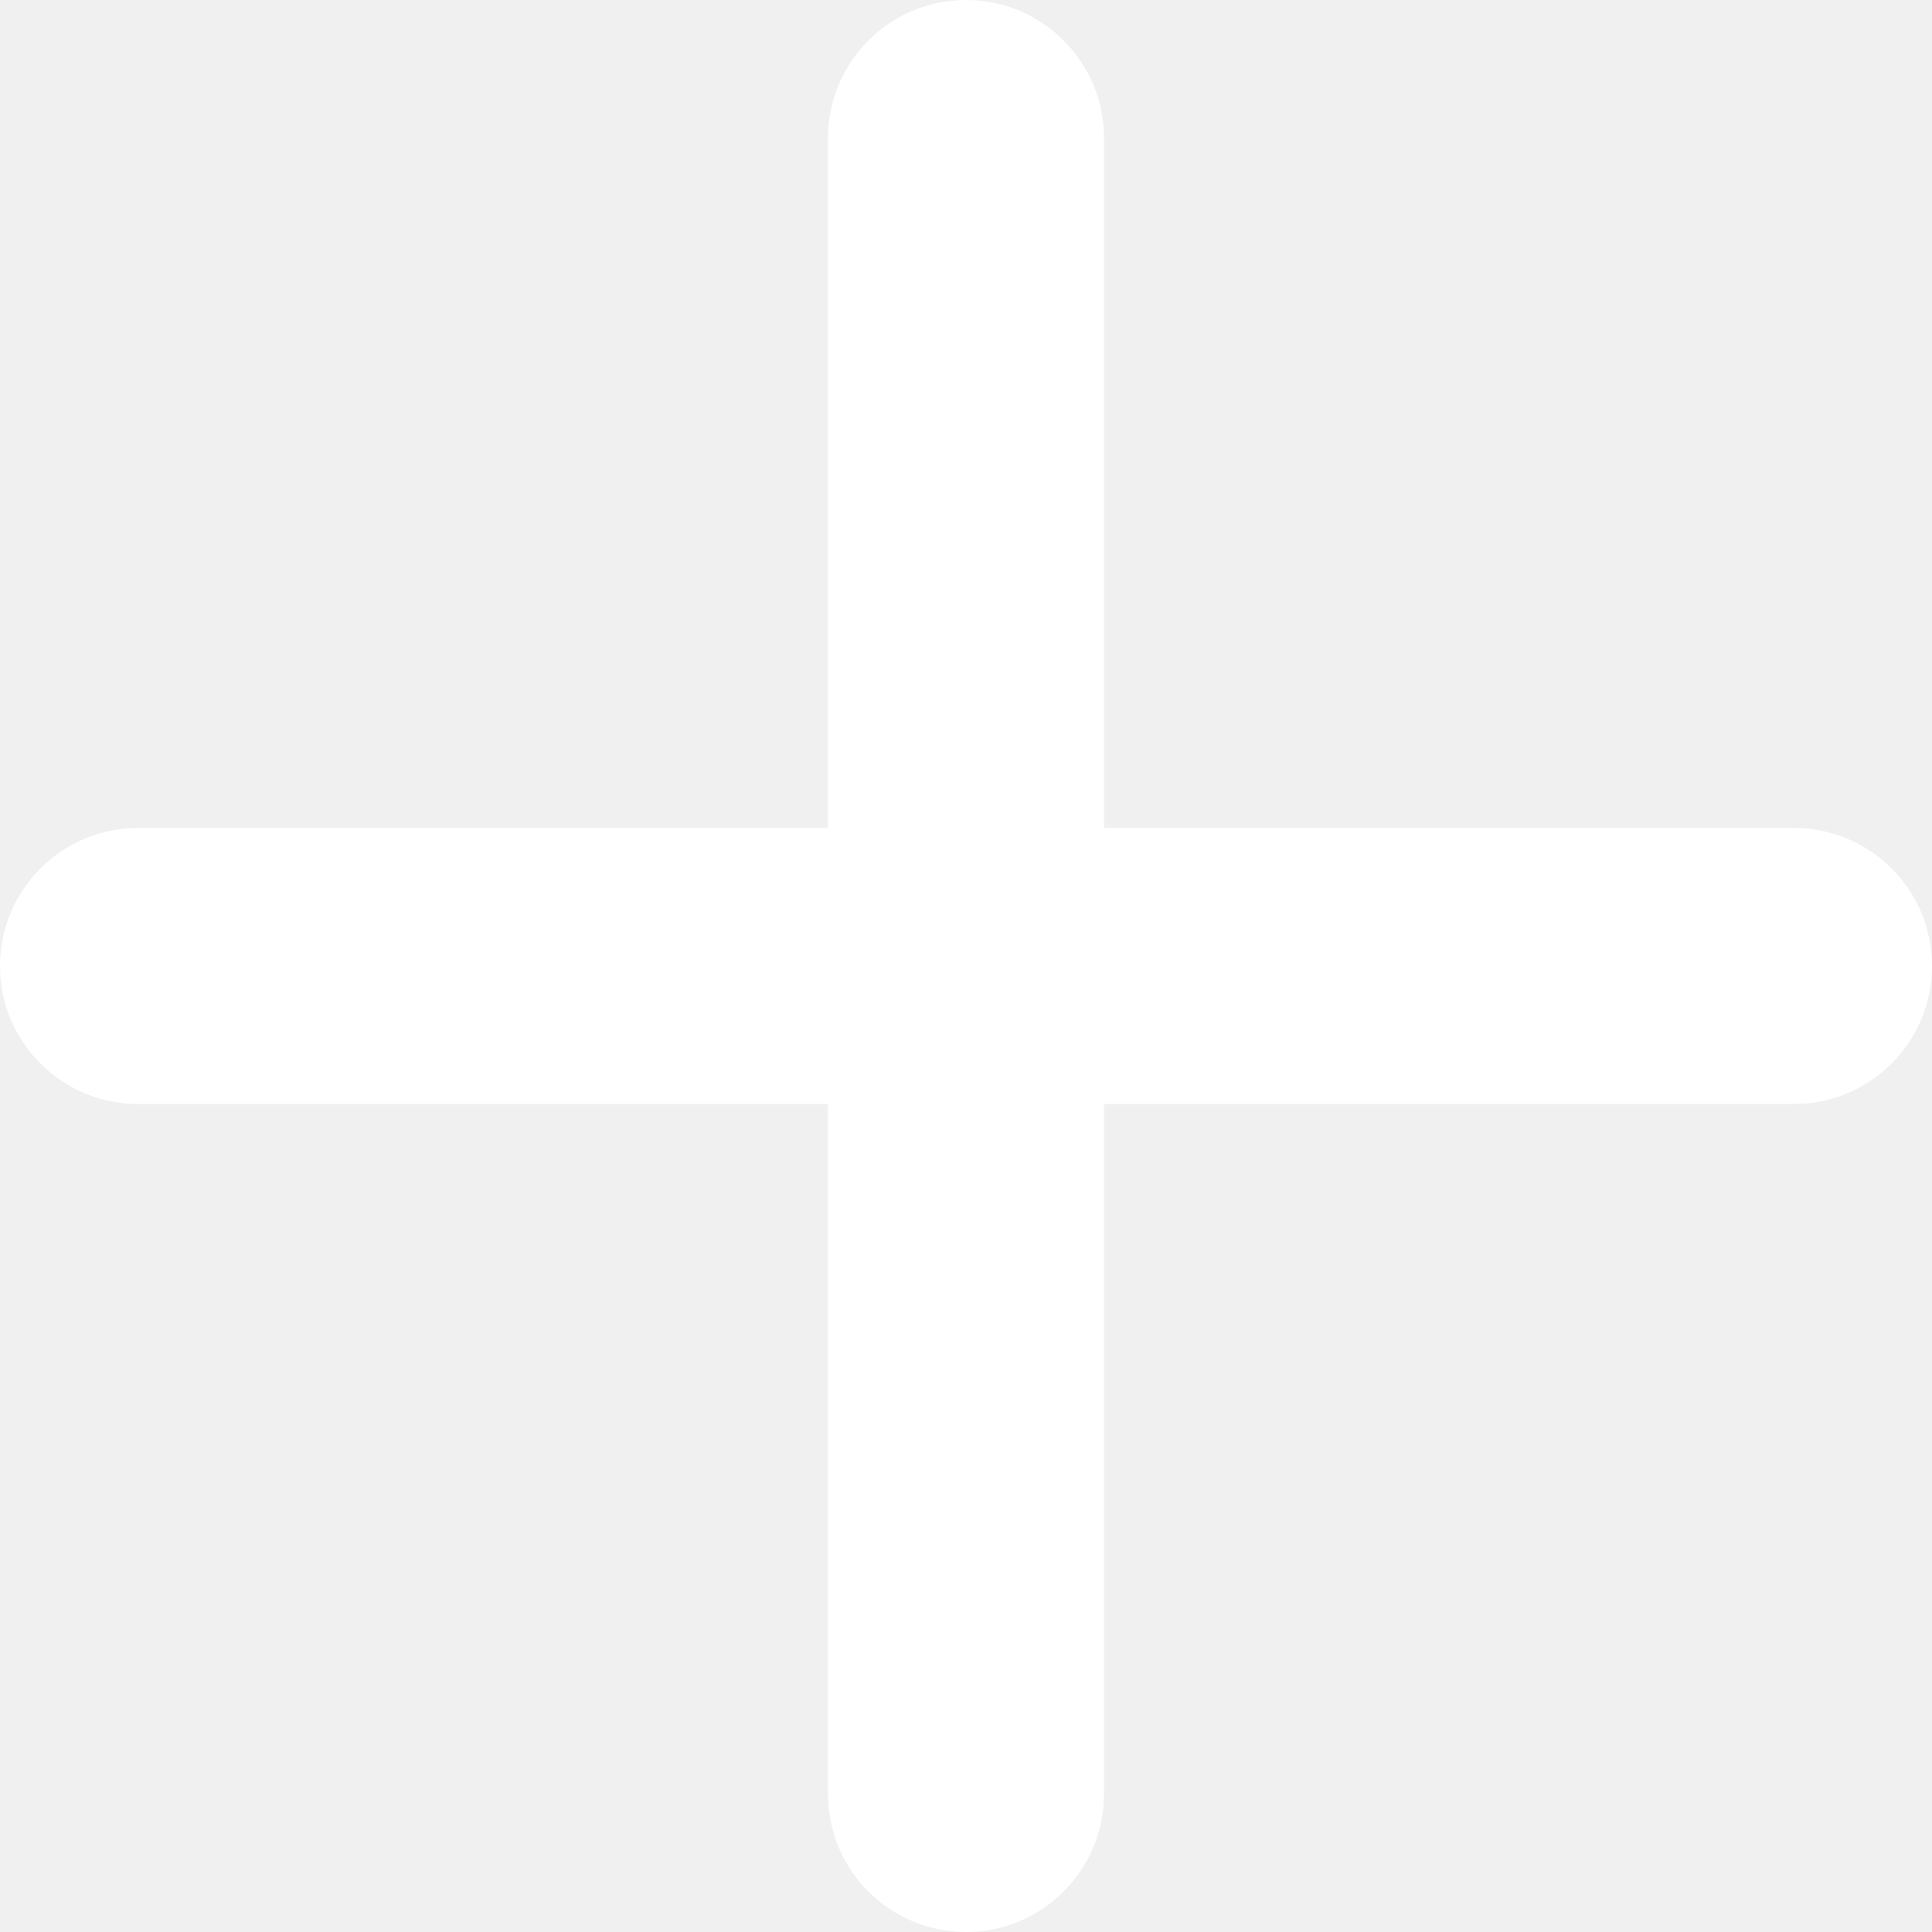
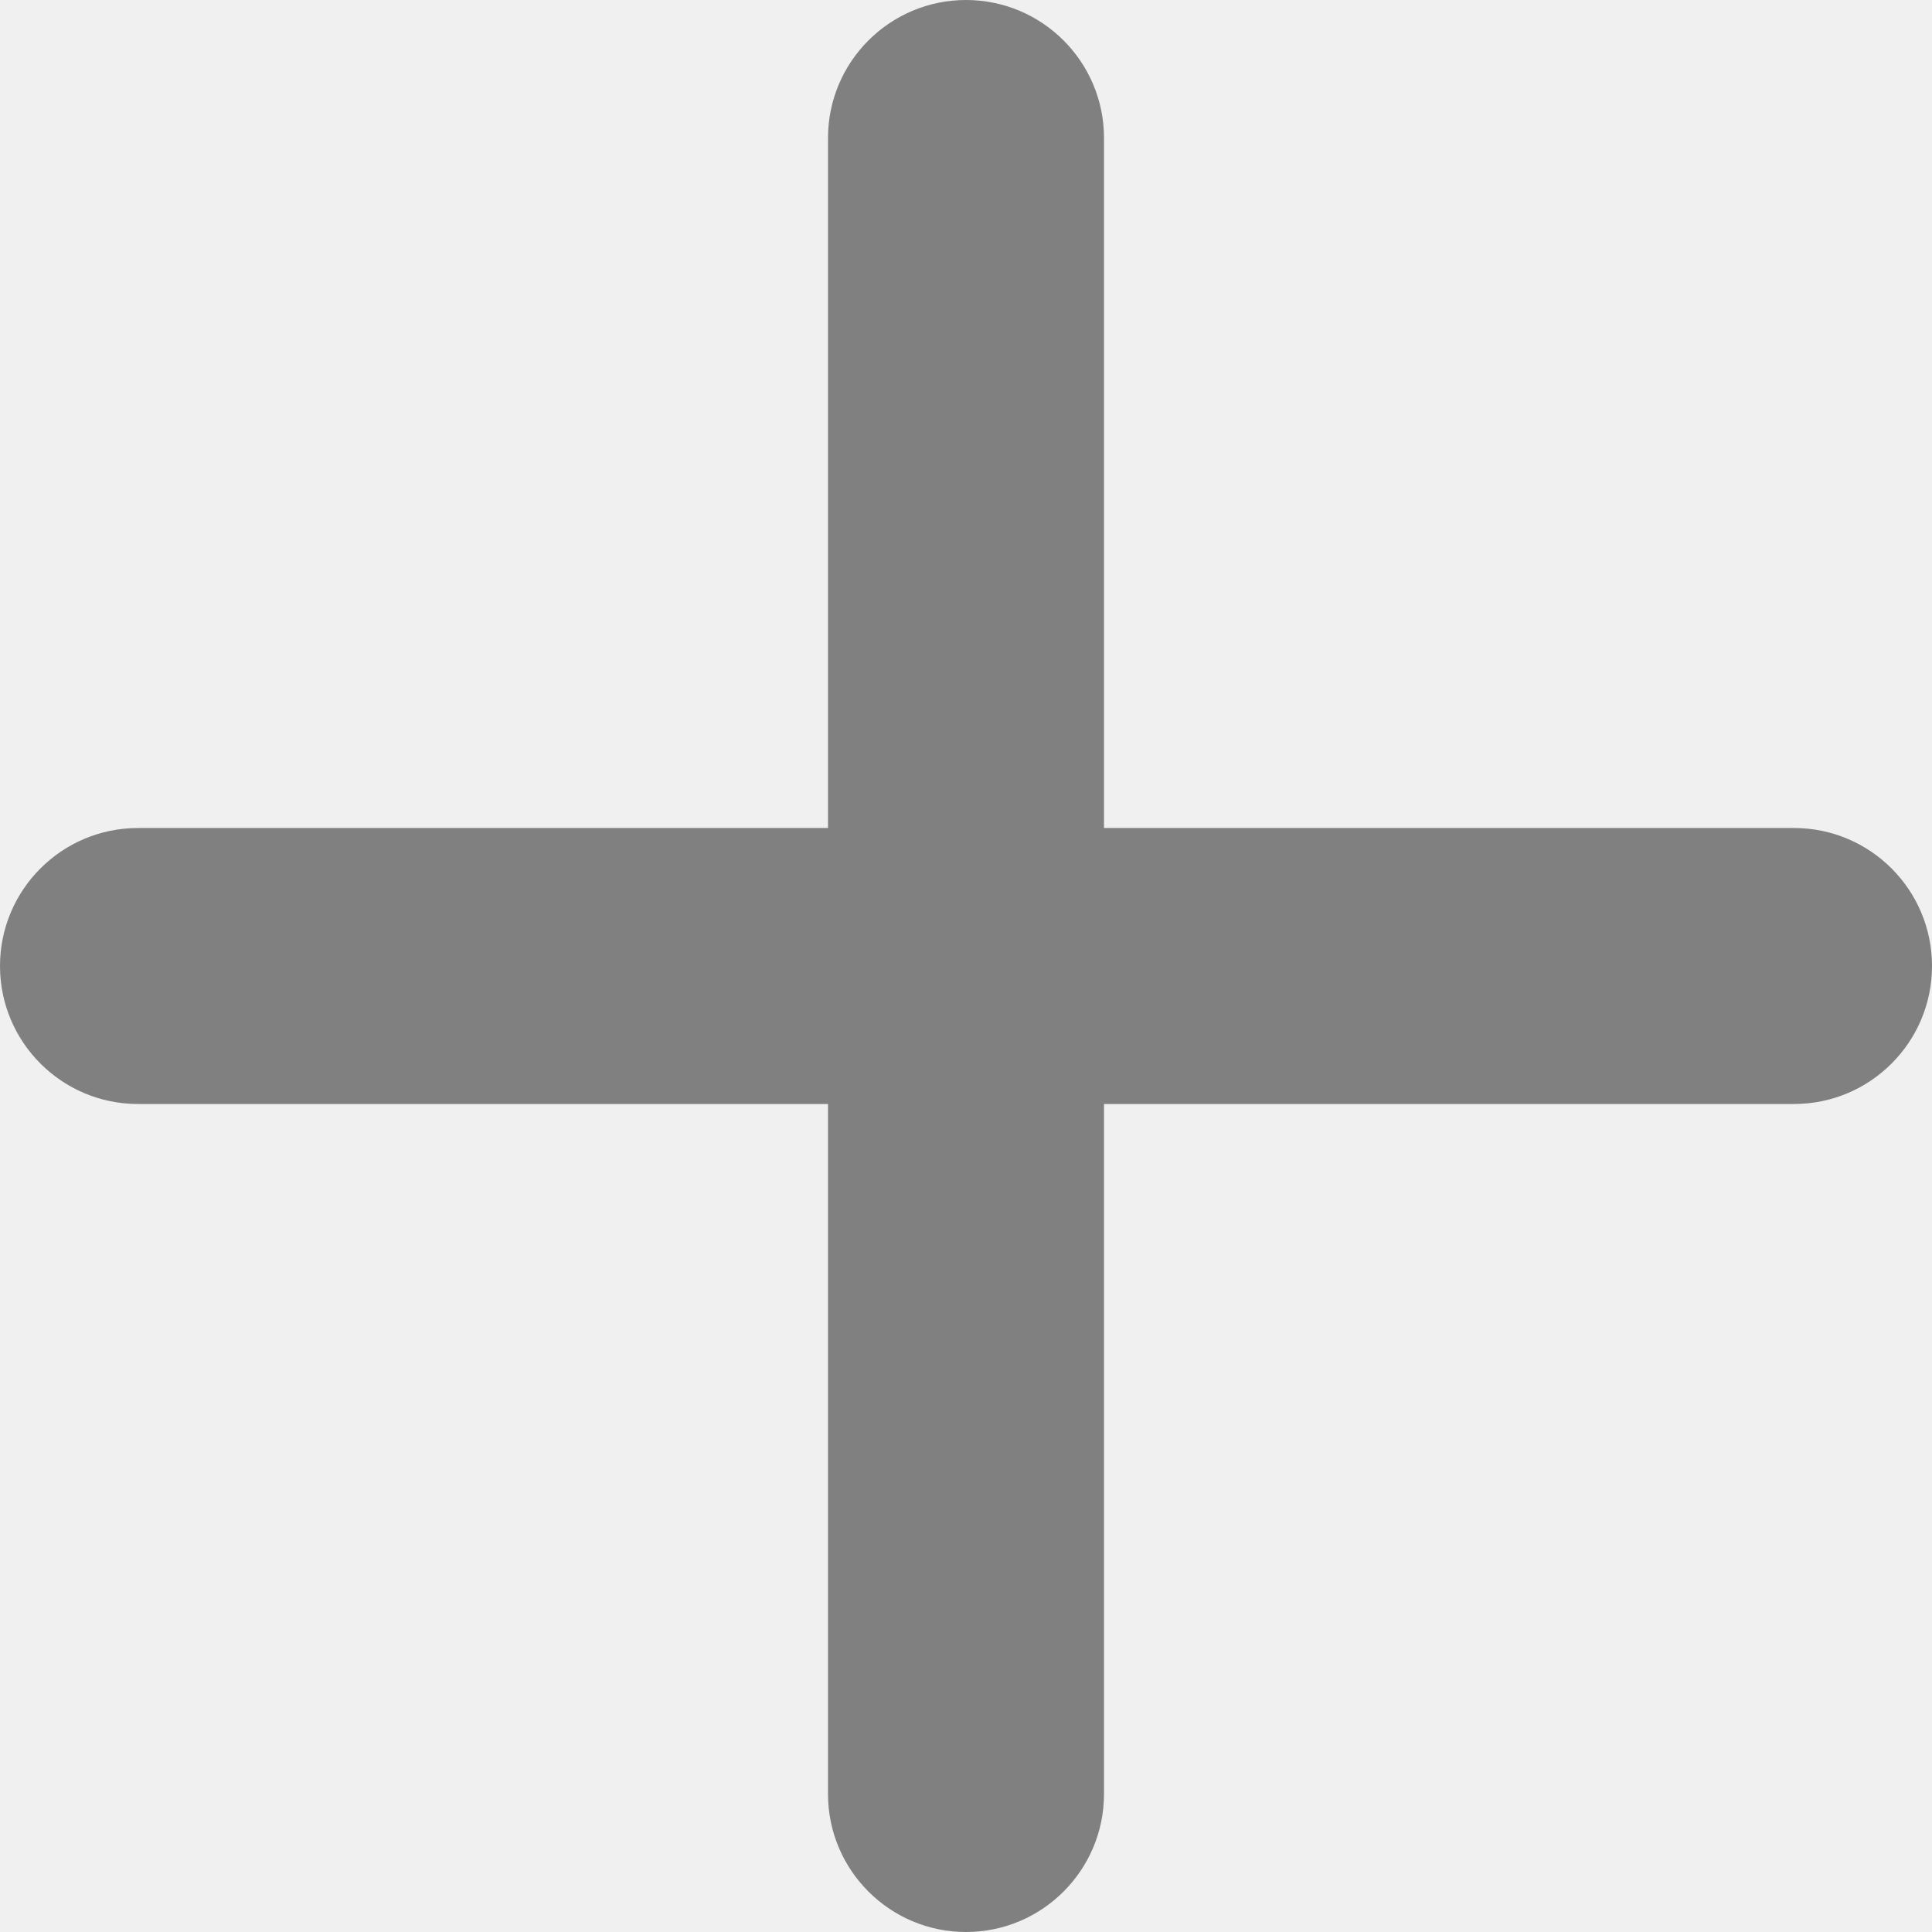
<svg xmlns="http://www.w3.org/2000/svg" width="21" height="21" viewBox="0 0 21 21" fill="none">
-   <path fill-rule="evenodd" clip-rule="evenodd" d="M10.5 0C9.672 0 9 0.672 9 1.5V9H1.5C0.672 9 0 9.672 0 10.5C0 11.328 0.672 12 1.5 12H9V19.5C9 20.328 9.672 21 10.5 21C11.328 21 12 20.328 12 19.5V12H19.5C20.328 12 21 11.328 21 10.5C21 9.672 20.328 9 19.5 9H12V1.5C12 0.672 11.328 0 10.5 0Z" fill="white" />
+   <path fill-rule="evenodd" clip-rule="evenodd" d="M10.5 0C9.672 0 9 0.672 9 1.5V9H1.5C0.672 9 0 9.672 0 10.5C0 11.328 0.672 12 1.5 12H9V19.5C9 20.328 9.672 21 10.5 21C11.328 21 12 20.328 12 19.5V12H19.5C20.328 12 21 11.328 21 10.5C21 9.672 20.328 9 19.5 9H12V1.5C12 0.672 11.328 0 10.5 0Z" fill="gray" />
</svg>
